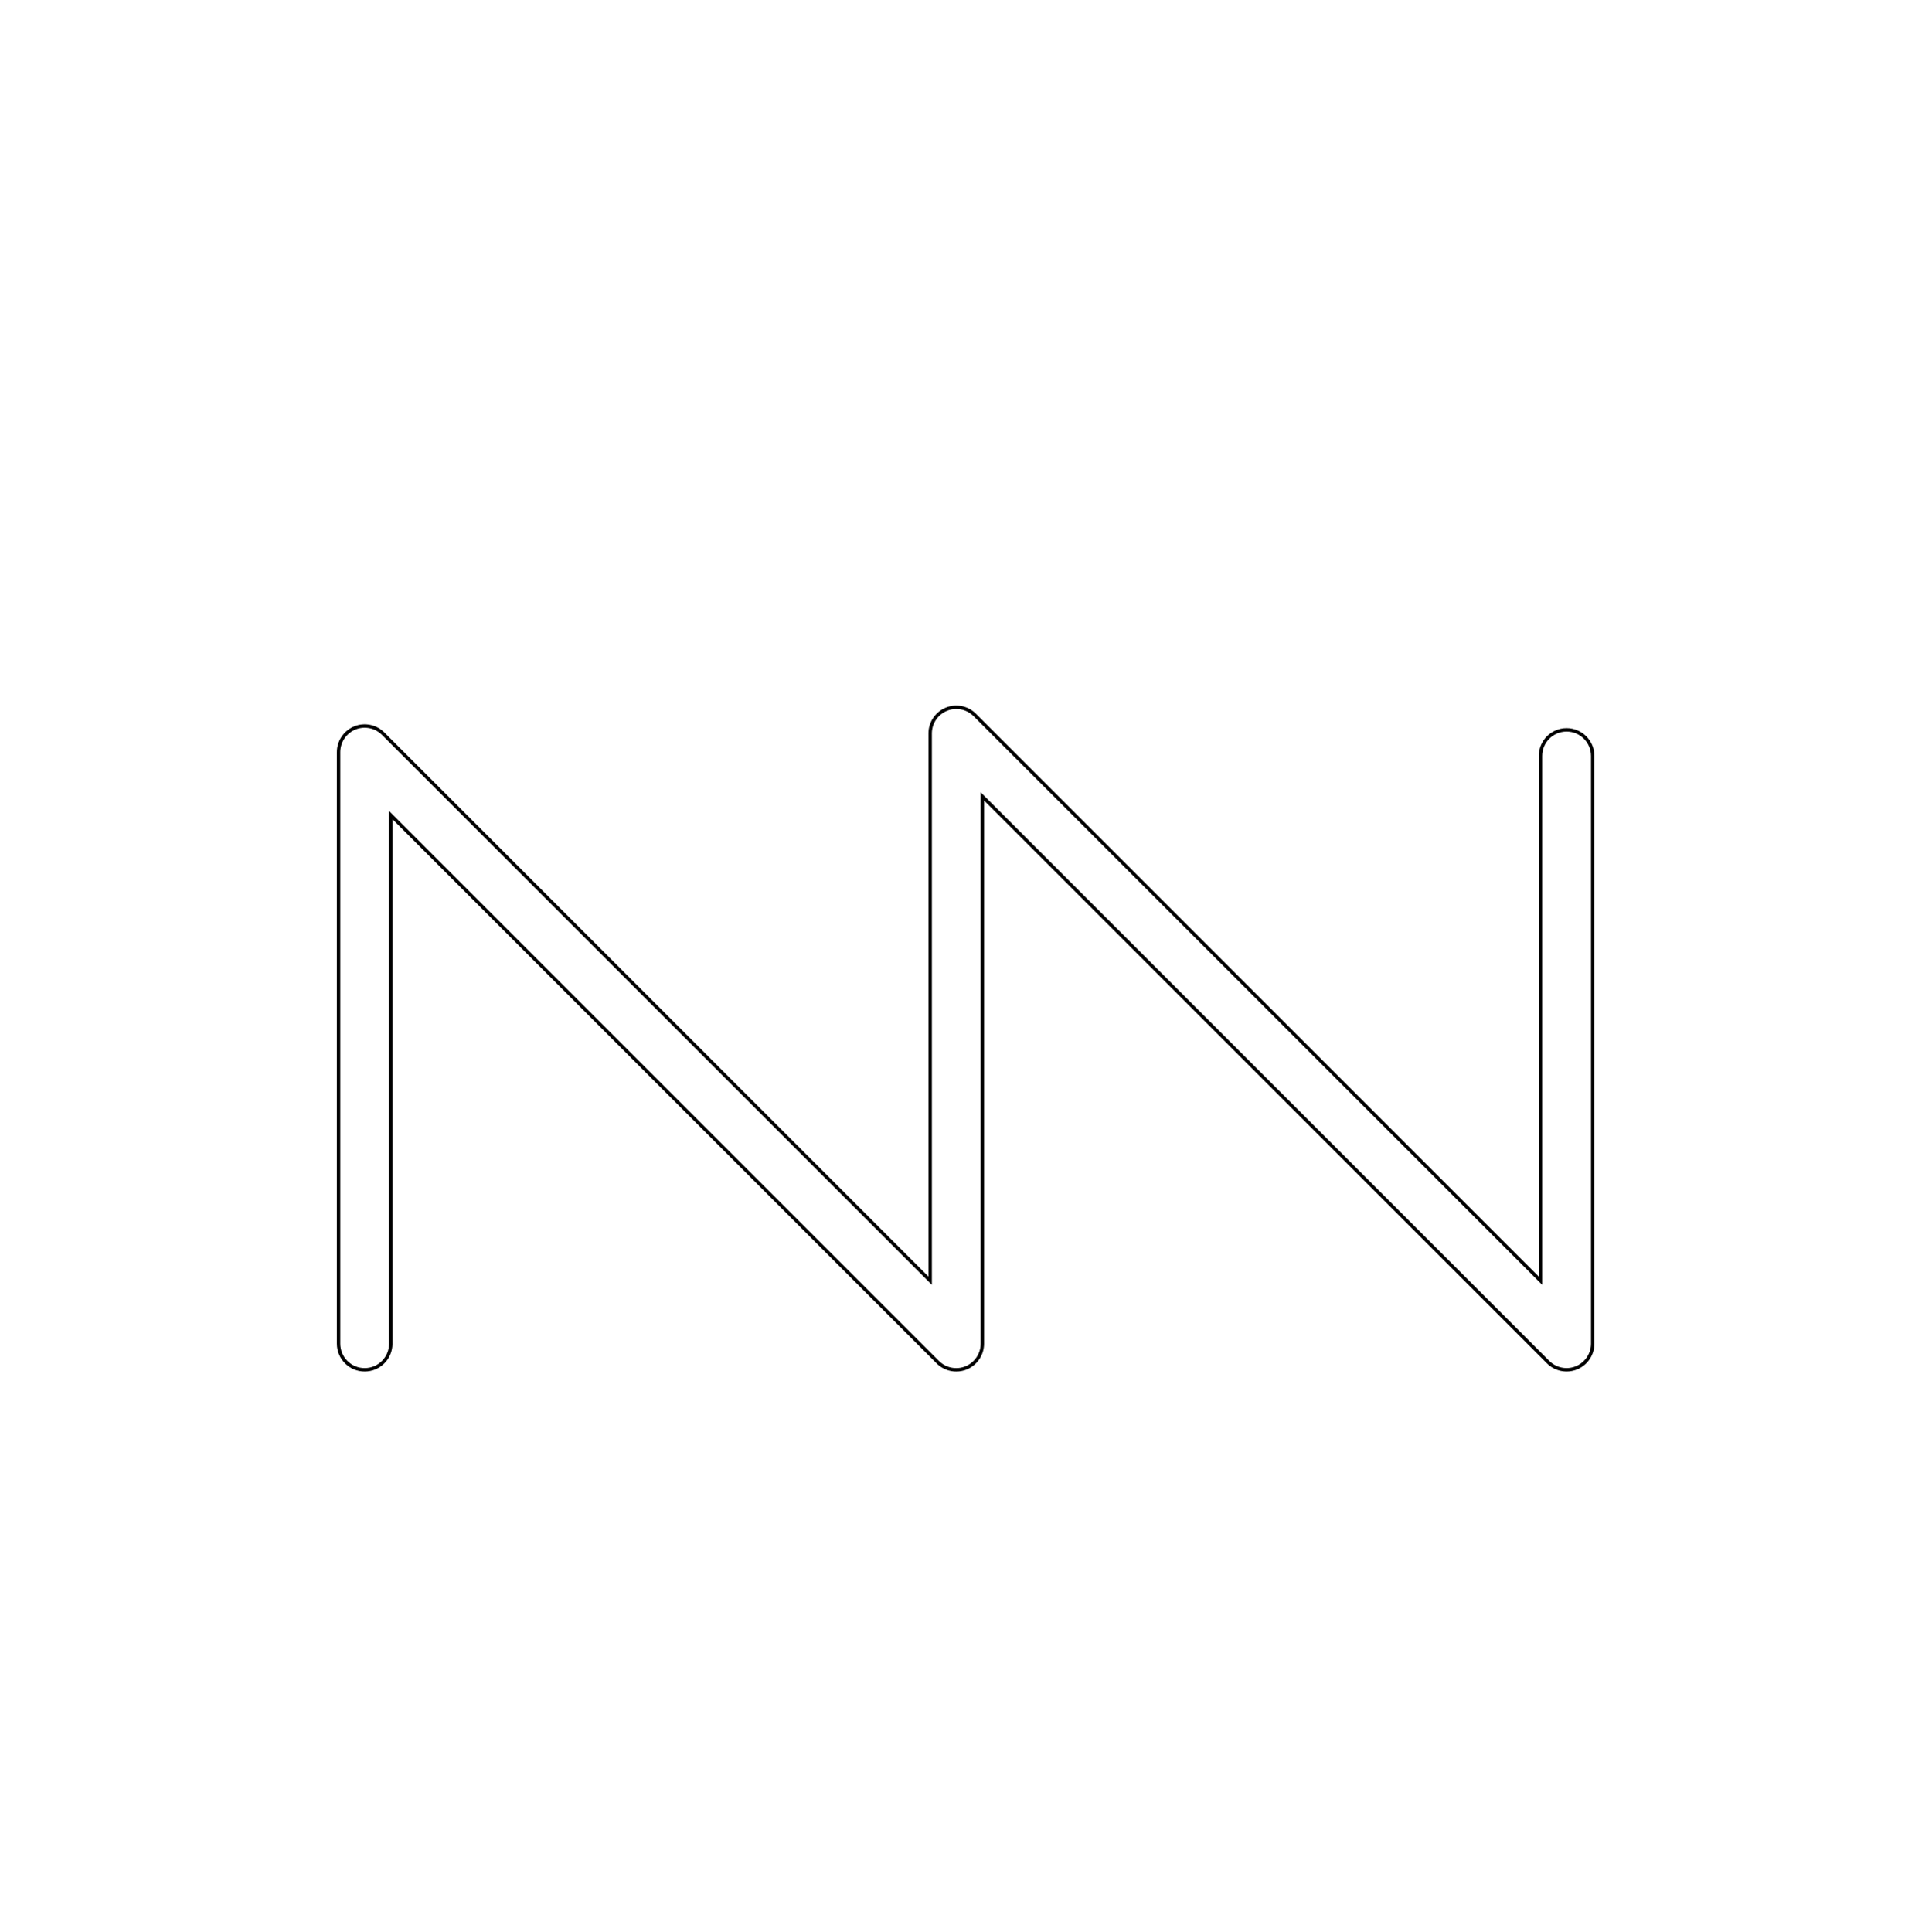
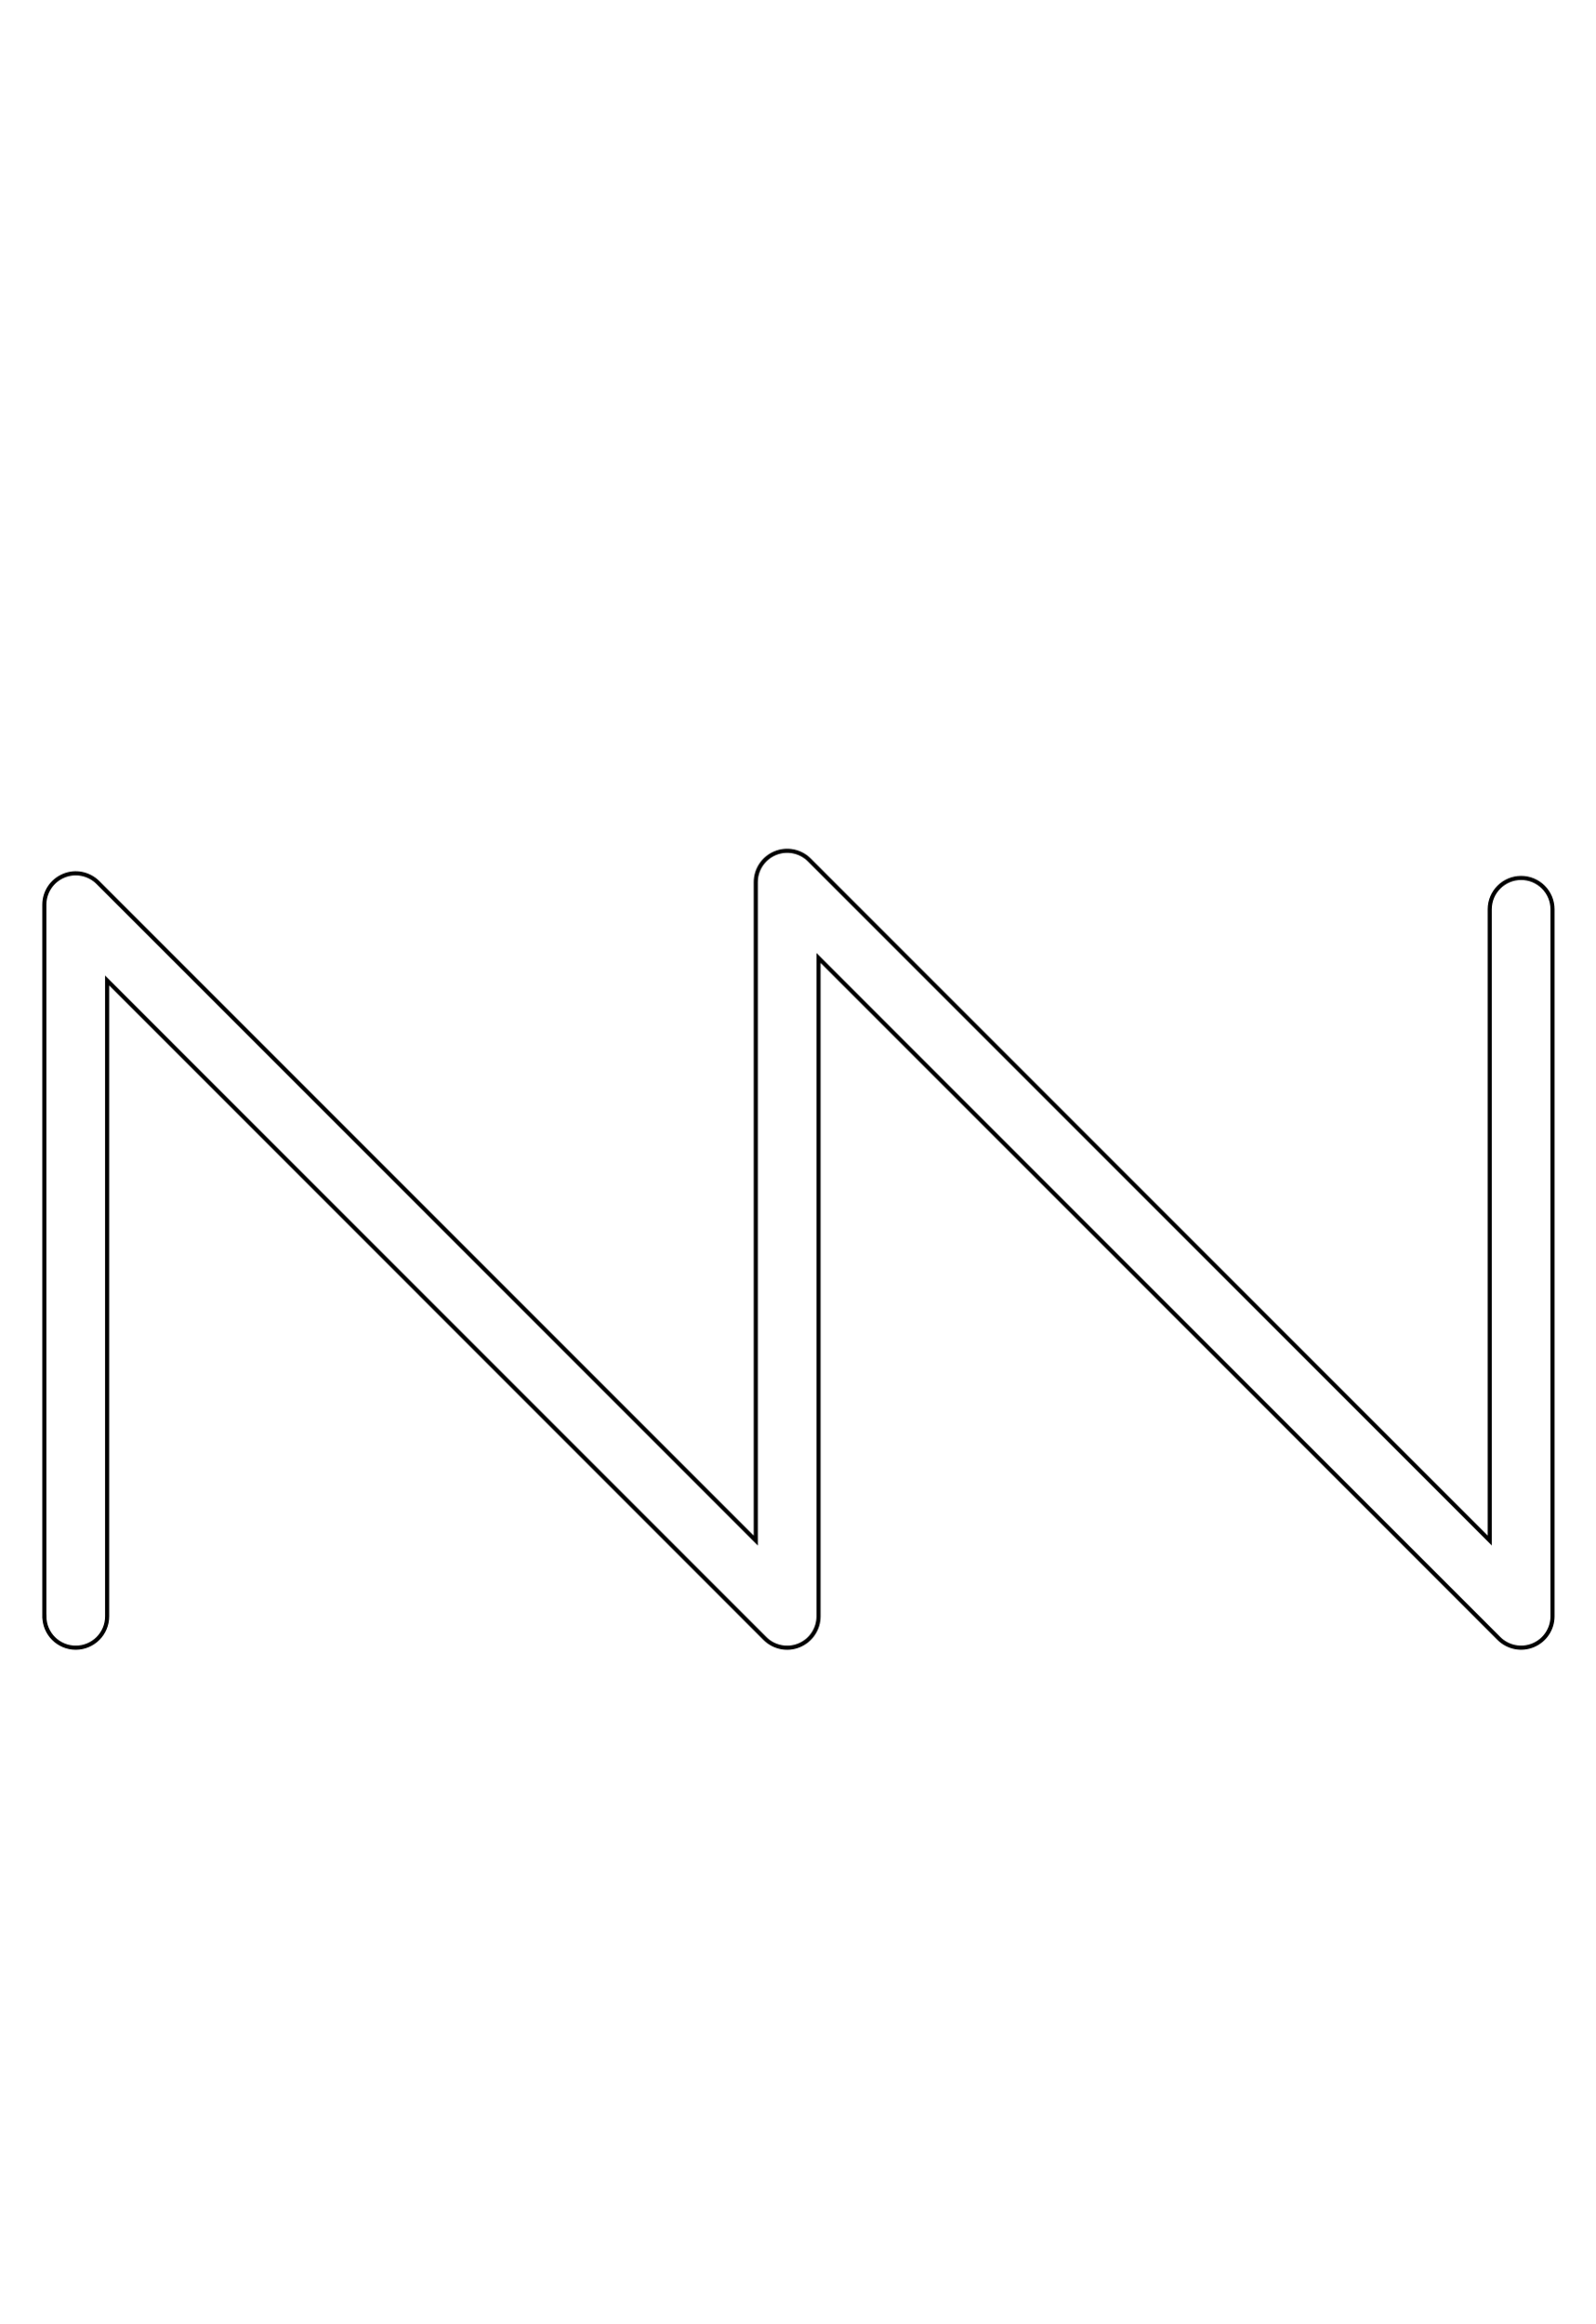
- <svg xmlns="http://www.w3.org/2000/svg" id="_레이어_1" data-name="레이어 1" viewBox="0 0 566.93 566.93">
+ <svg xmlns="http://www.w3.org/2000/svg" id="_레이어_1" data-name="레이어 1" viewBox="0 0 389.5 566.93">
  <defs>
    <style>
      .cls-1 {
        fill: none;
        stroke: #000;
        stroke-miterlimit: 10;
      }
    </style>
  </defs>
-   <path class="cls-1" d="M99.39,394.46v-173.67c0-3.1,1.87-5.89,4.73-7.08,2.86-1.19,6.16-.53,8.35,1.66l160.59,160.6v-160.68c0-3.1,1.87-5.89,4.73-7.08s6.16-.53,8.35,1.66l166.09,166.09v-154.05c0-4.23,3.43-7.66,7.66-7.66,4.23,0,7.66,3.43,7.66,7.66v172.54c0,3.1-1.87,5.89-4.73,7.08s-6.16.53-8.35-1.66l-166.09-166.09v160.68c0,3.1-1.87,5.89-4.73,7.08-2.86,1.19-6.16.53-8.35-1.66L114.71,239.28v155.18c0,4.23-3.43,7.66-7.66,7.66s-7.66-3.43-7.66-7.66Z" />
+   <path class="cls-1" d="M10.82,394.46v-173.67c0-3.1,1.87-5.89,4.73-7.08,2.86-1.19,6.16-.53,8.35,1.66l160.59,160.6v-160.68c0-3.1,1.87-5.89,4.73-7.08s6.16-.53,8.35,1.66l166.09,166.09v-154.05c0-4.23,3.43-7.66,7.66-7.66,4.23,0,7.66,3.43,7.66,7.66v172.54c0,3.1-1.87,5.89-4.73,7.08s-6.16.53-8.35-1.66l-166.09-166.09v160.68c0,3.1-1.87,5.89-4.73,7.08-2.86,1.19-6.16.53-8.35-1.66L26.15,239.28v155.18c0,4.23-3.43,7.66-7.66,7.66s-7.66-3.43-7.66-7.66Z" />
</svg>
